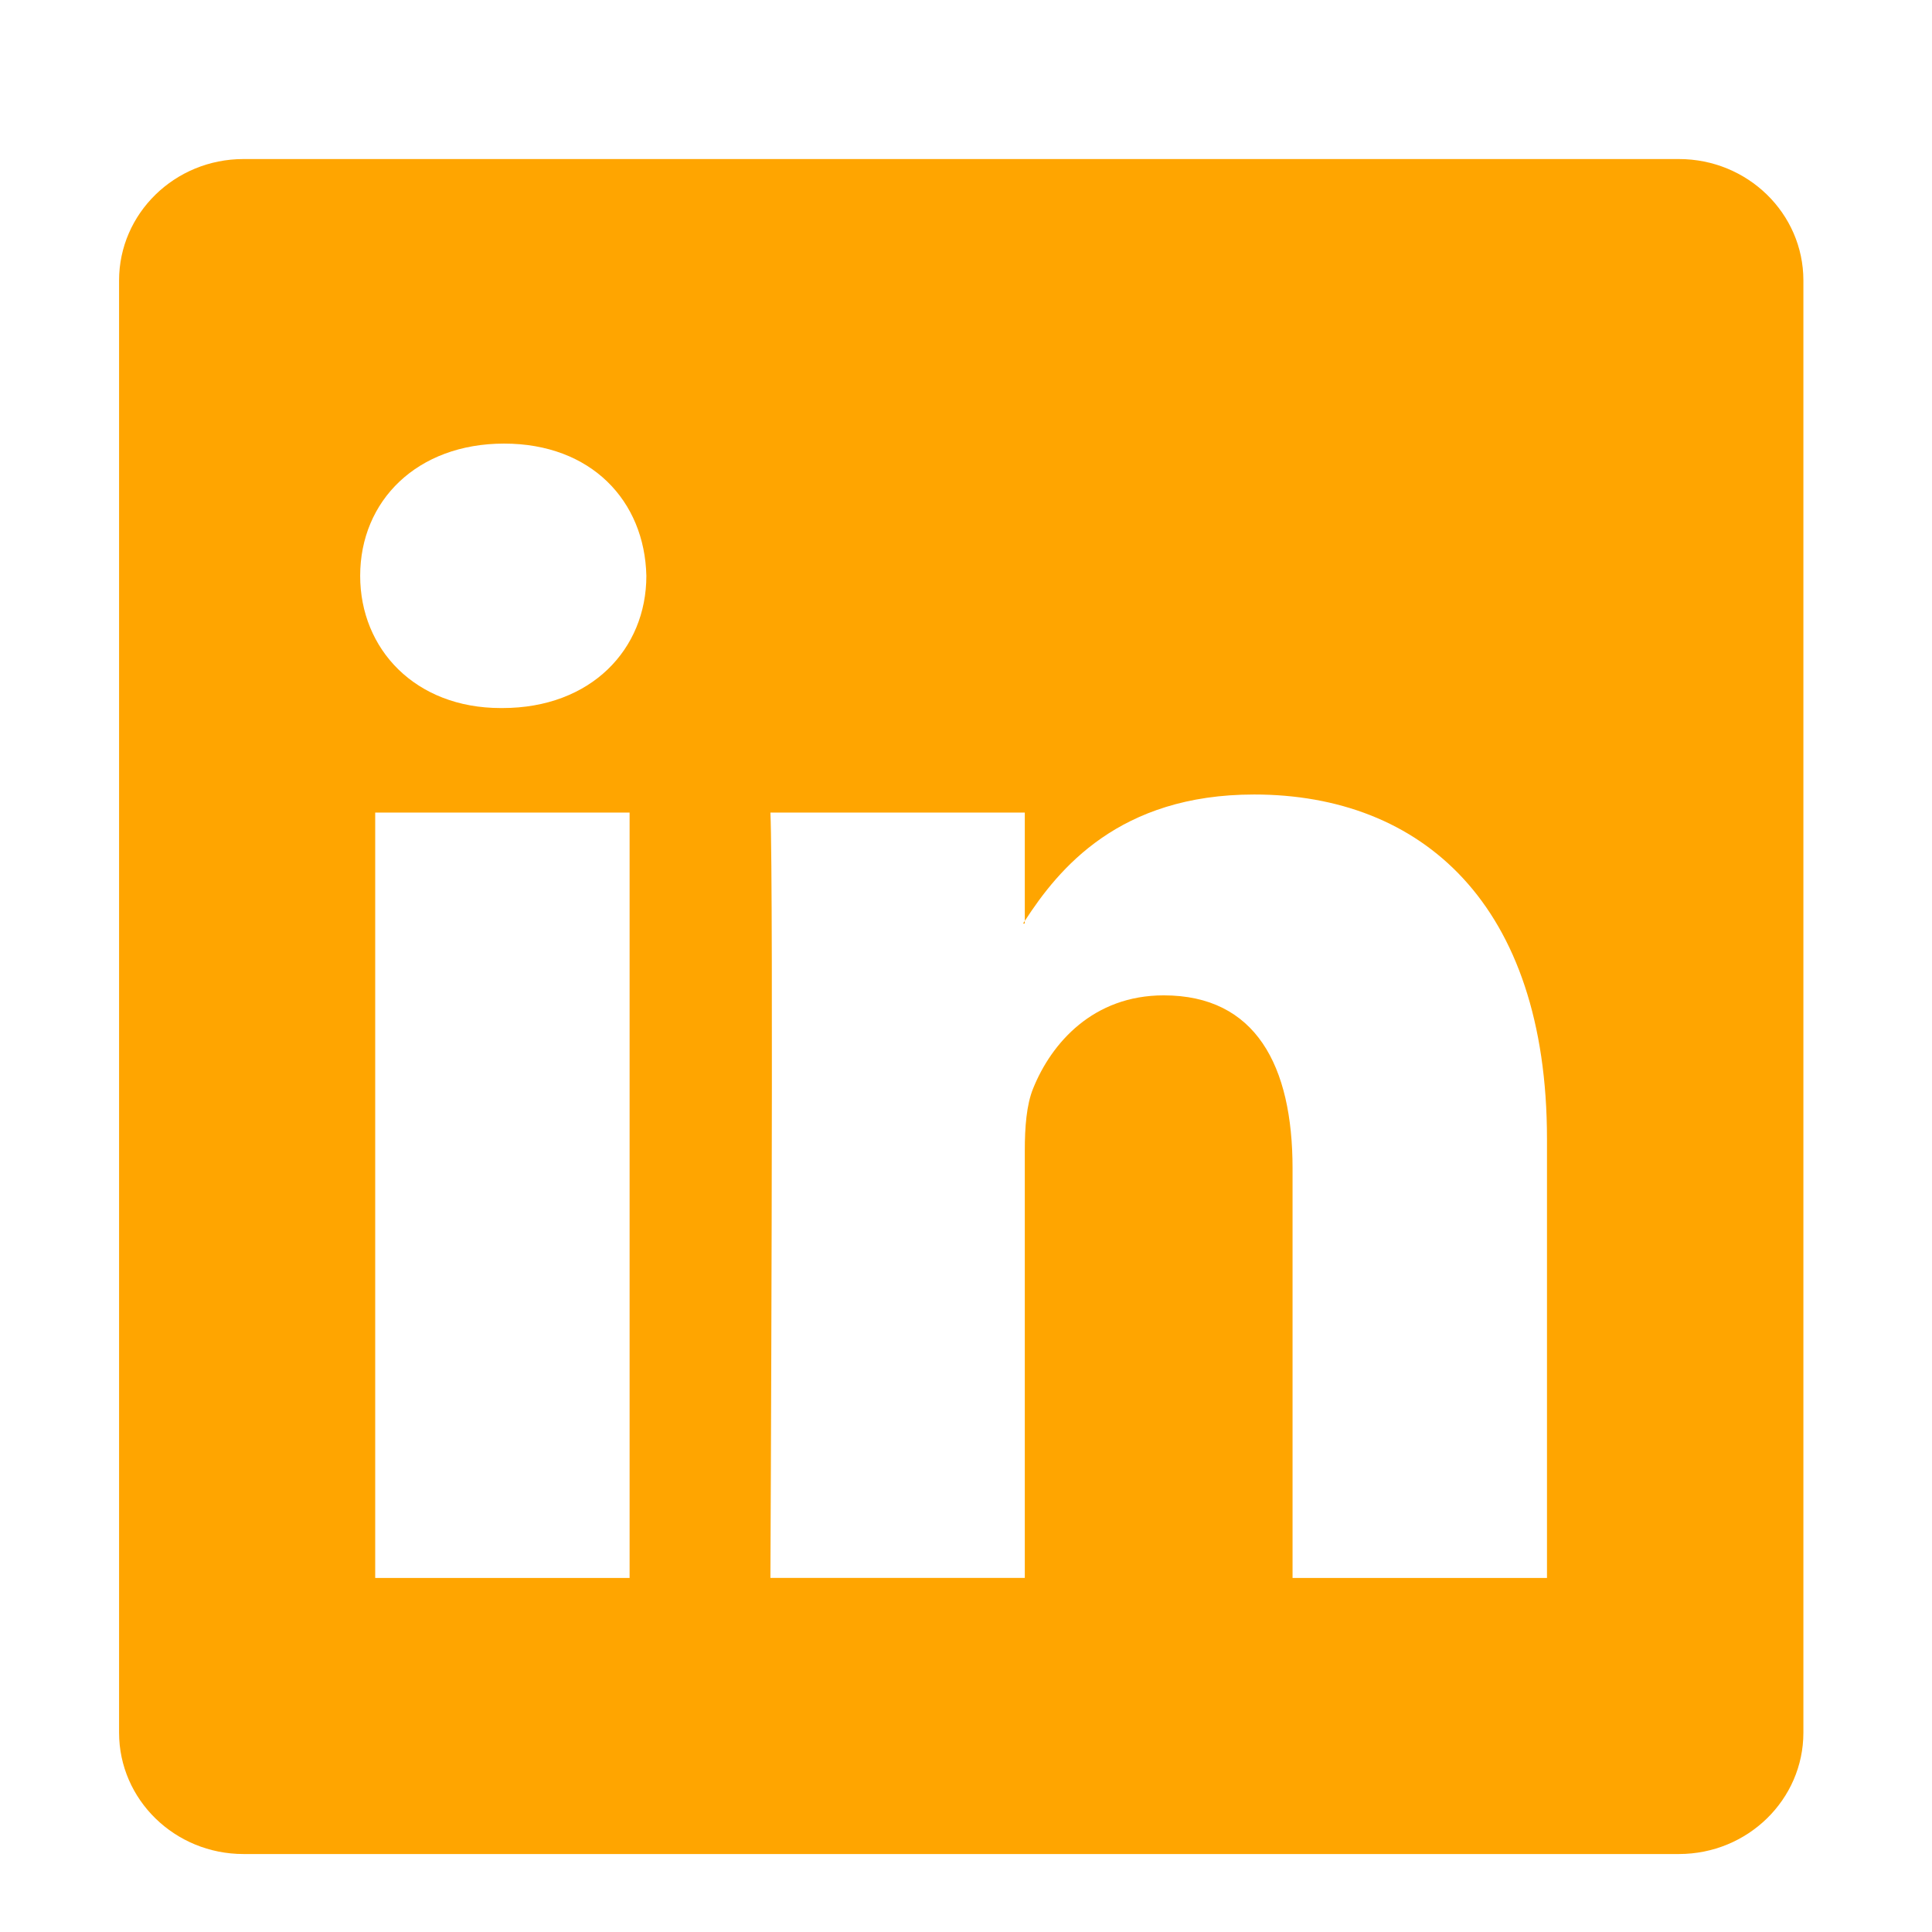
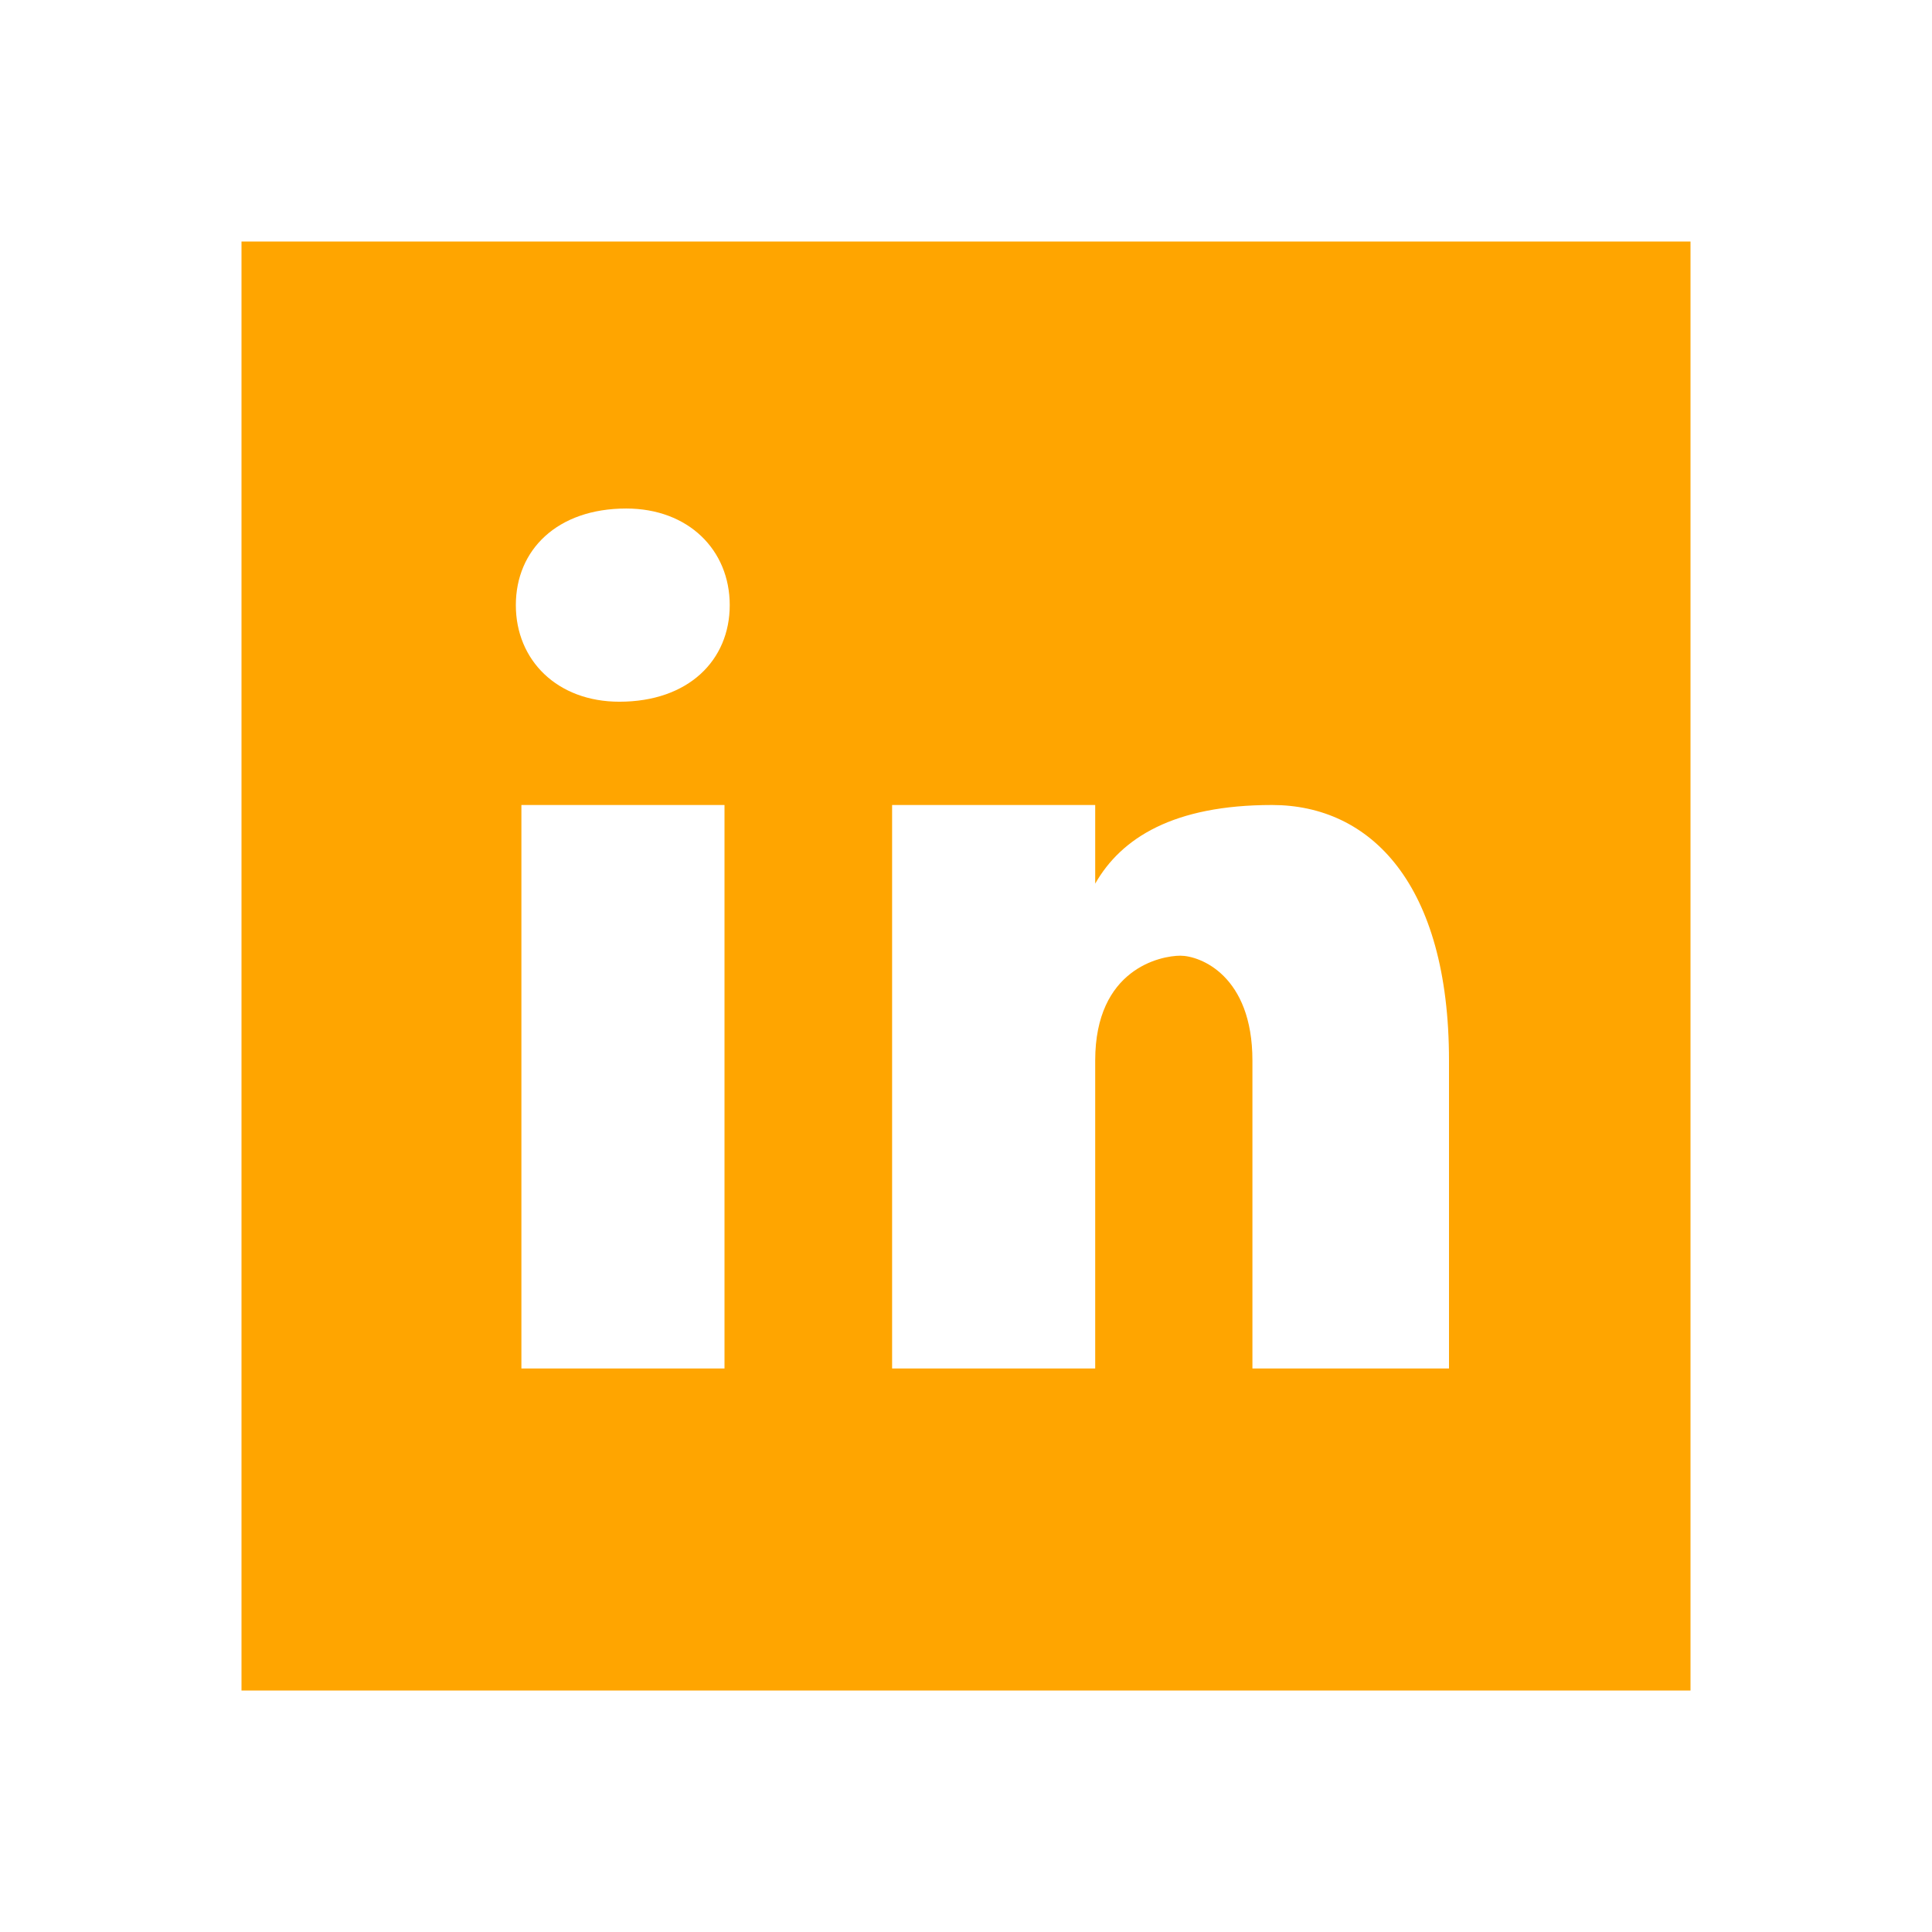
- <svg xmlns="http://www.w3.org/2000/svg" viewBox="0 0 56.693 56.693" xml:space="preserve">
-   <path d="M30.071 27.101v-.077a2.031 2.031 0 0 1-.05.077h.05z" fill="#ffa500" class="fill-000000" />
-   <path d="M49.265 4.667H7.145c-2.016 0-3.651 1.596-3.651 3.563v42.613c0 1.966 1.635 3.562 3.651 3.562h42.12c2.019 0 3.654-1.597 3.654-3.562V8.23c0-1.968-1.636-3.563-3.654-3.563zm-30.79 41.637H11.01V23.845h7.465v22.459zm-3.732-25.527h-.05c-2.504 0-4.124-1.725-4.124-3.88 0-2.203 1.67-3.88 4.223-3.88 2.554 0 4.125 1.677 4.175 3.88 0 2.155-1.622 3.88-4.224 3.88zm30.651 25.527h-7.465V34.286c0-3.018-1.08-5.078-3.781-5.078-2.062 0-3.29 1.389-3.831 2.731-.197.479-.245 1.149-.245 1.821v12.543h-7.465s.098-20.354 0-22.459h7.465v3.179c.992-1.53 2.766-3.709 6.729-3.709 4.911 0 8.594 3.211 8.594 10.11v12.88z" fill="#ffa500" class="fill-000000" />
+ <svg xmlns="http://www.w3.org/2000/svg" viewBox="0,0,256,256" width="24px" height="24px" fill-rule="nonzero">
+   <g fill="#ffa500" fill-rule="nonzero" stroke="none" stroke-width="1" stroke-linecap="butt" stroke-linejoin="miter" stroke-miterlimit="10" stroke-dasharray="" stroke-dashoffset="0" font-family="none" font-weight="none" font-size="none" text-anchor="none" style="mix-blend-mode: normal">
+     <g transform="scale(10.66667,10.66667)">
+       <path d="M21,3h-18v18h18zM9,17h-2.523v-7h2.523zM7.694,8.717c-0.771,0 -1.286,-0.514 -1.286,-1.2c0,-0.686 0.514,-1.2 1.371,-1.2c0.771,0 1.286,0.514 1.286,1.2c0,0.686 -0.514,1.2 -1.371,1.2zM18,17h-2.442v-3.826c0,-1.058 -0.651,-1.302 -0.895,-1.302c-0.244,0 -1.058,0.163 -1.058,1.302c0,0.163 0,3.826 0,3.826h-2.523v-7h2.523v0.977c0.325,-0.57 0.976,-0.977 2.197,-0.977c1.221,0 2.198,0.977 2.198,3.174z" />
+     </g>
+   </g>
</svg>
